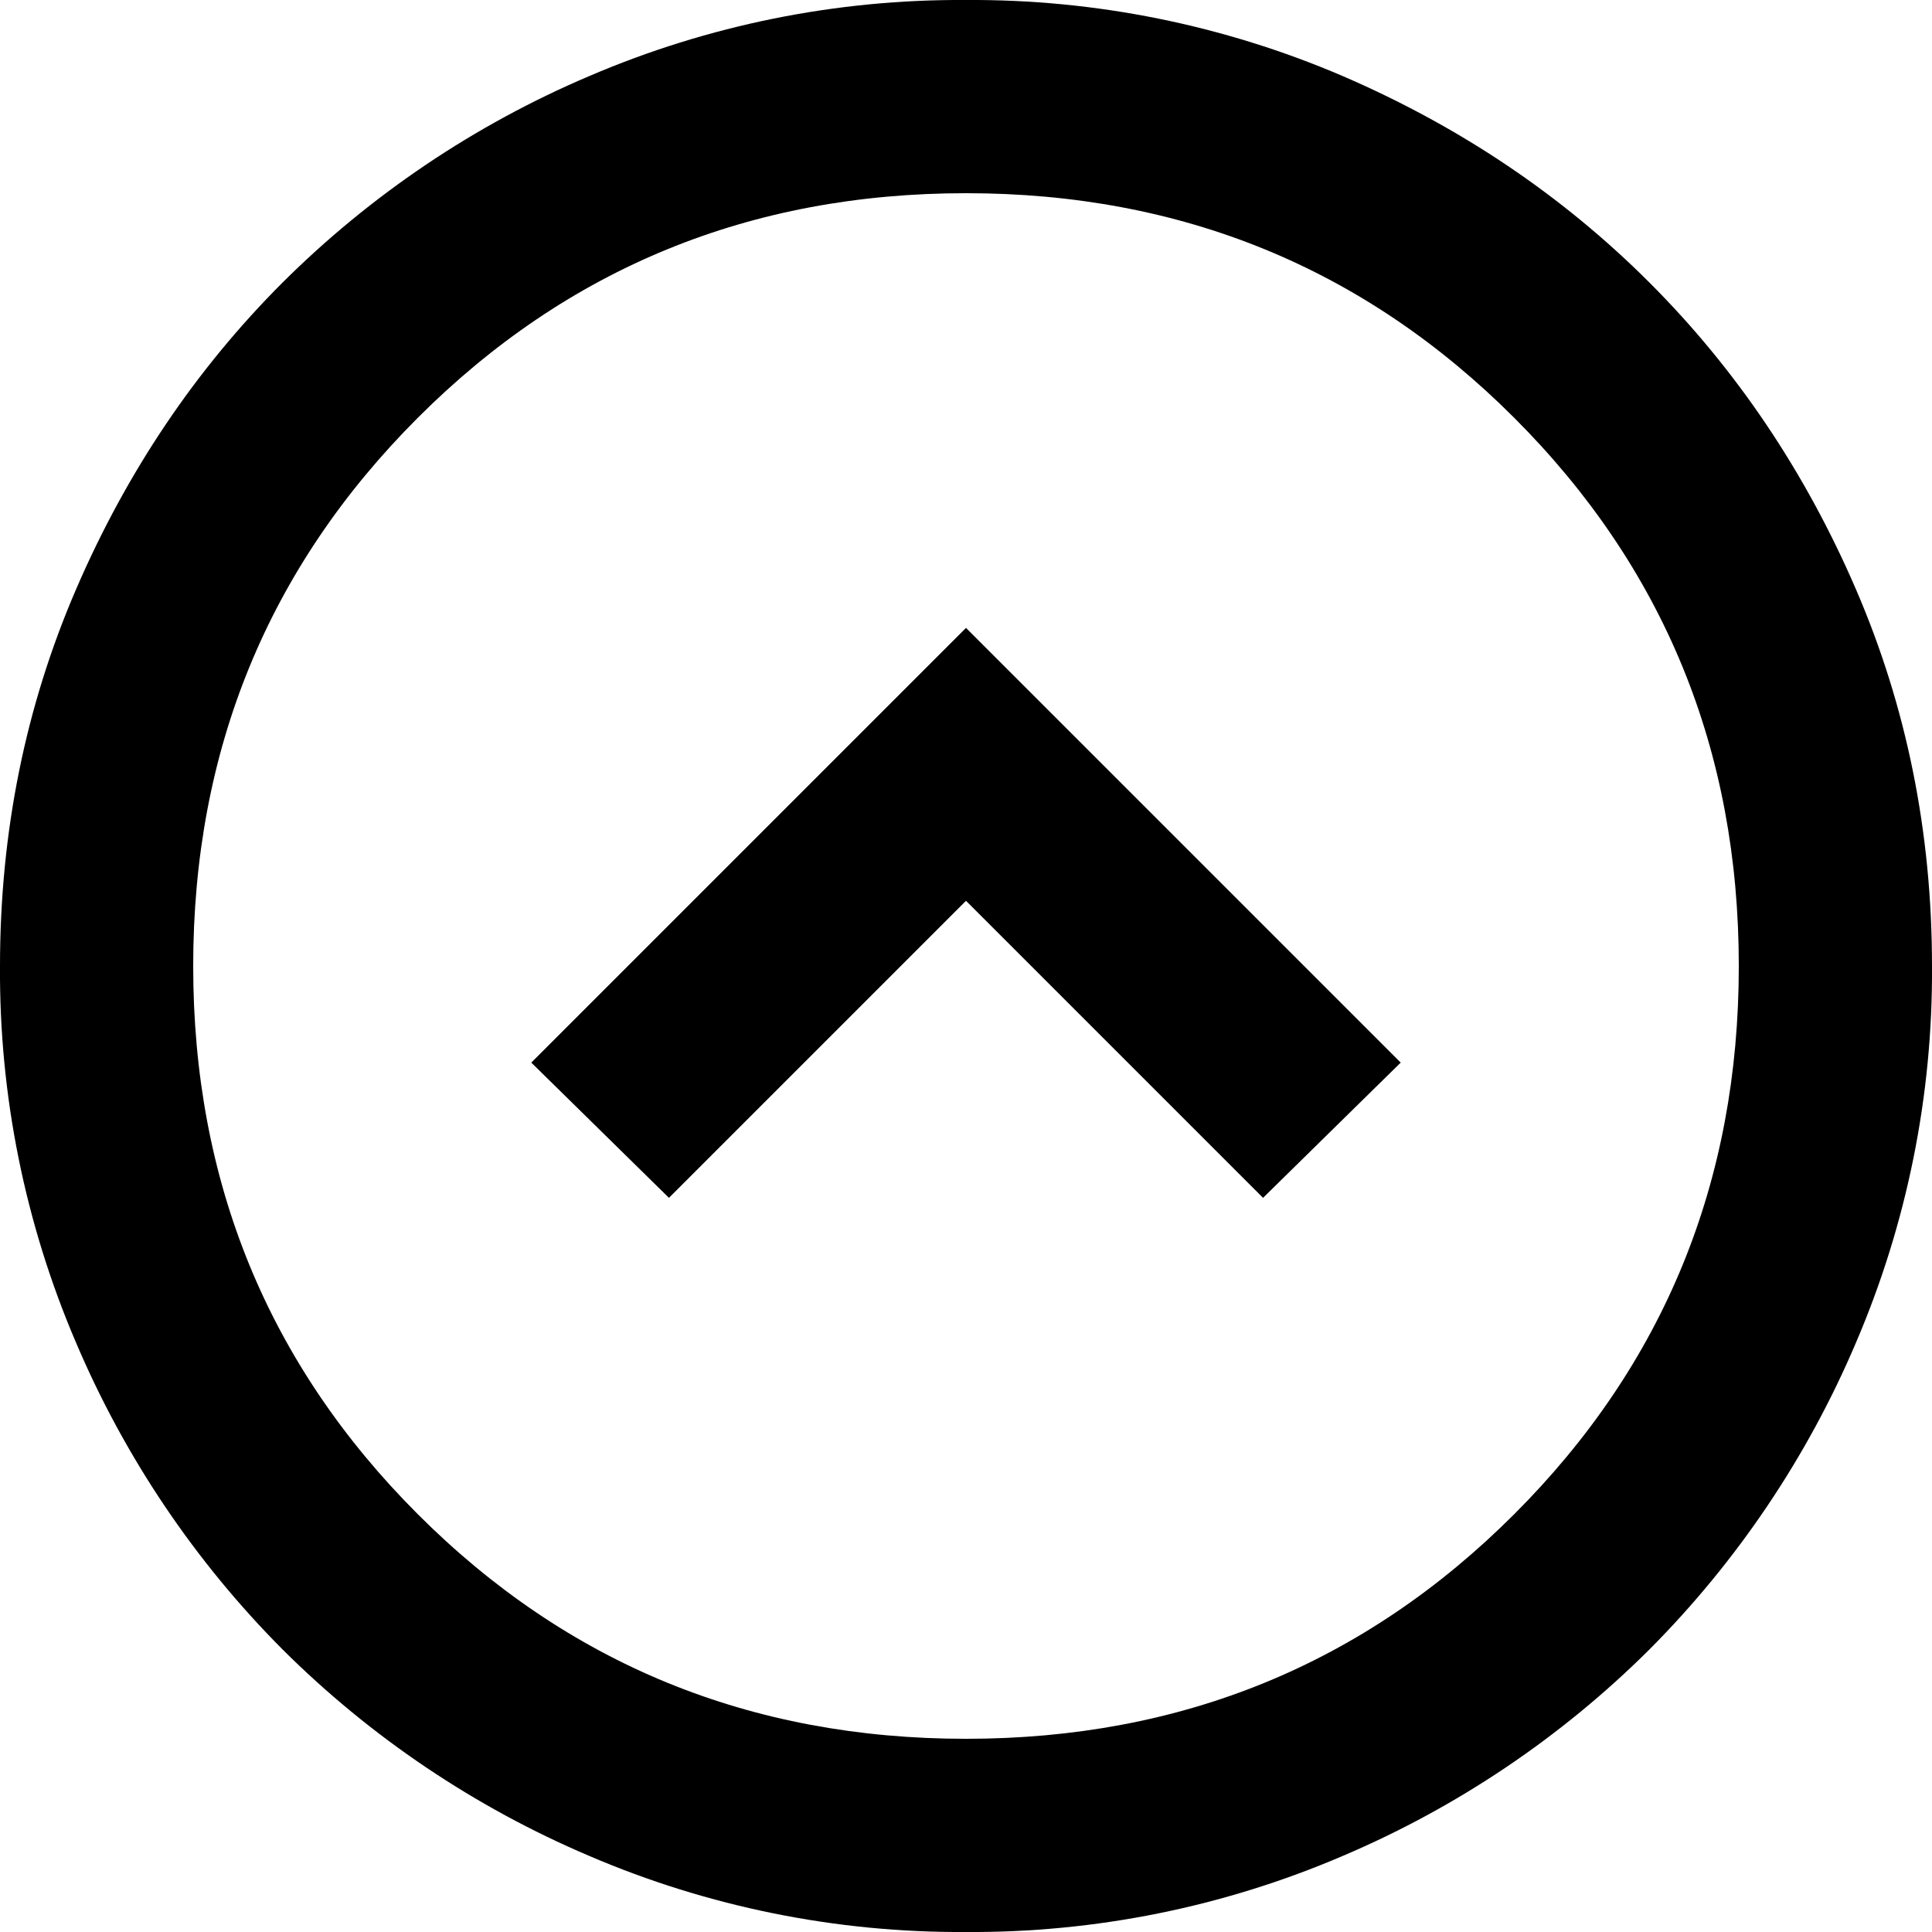
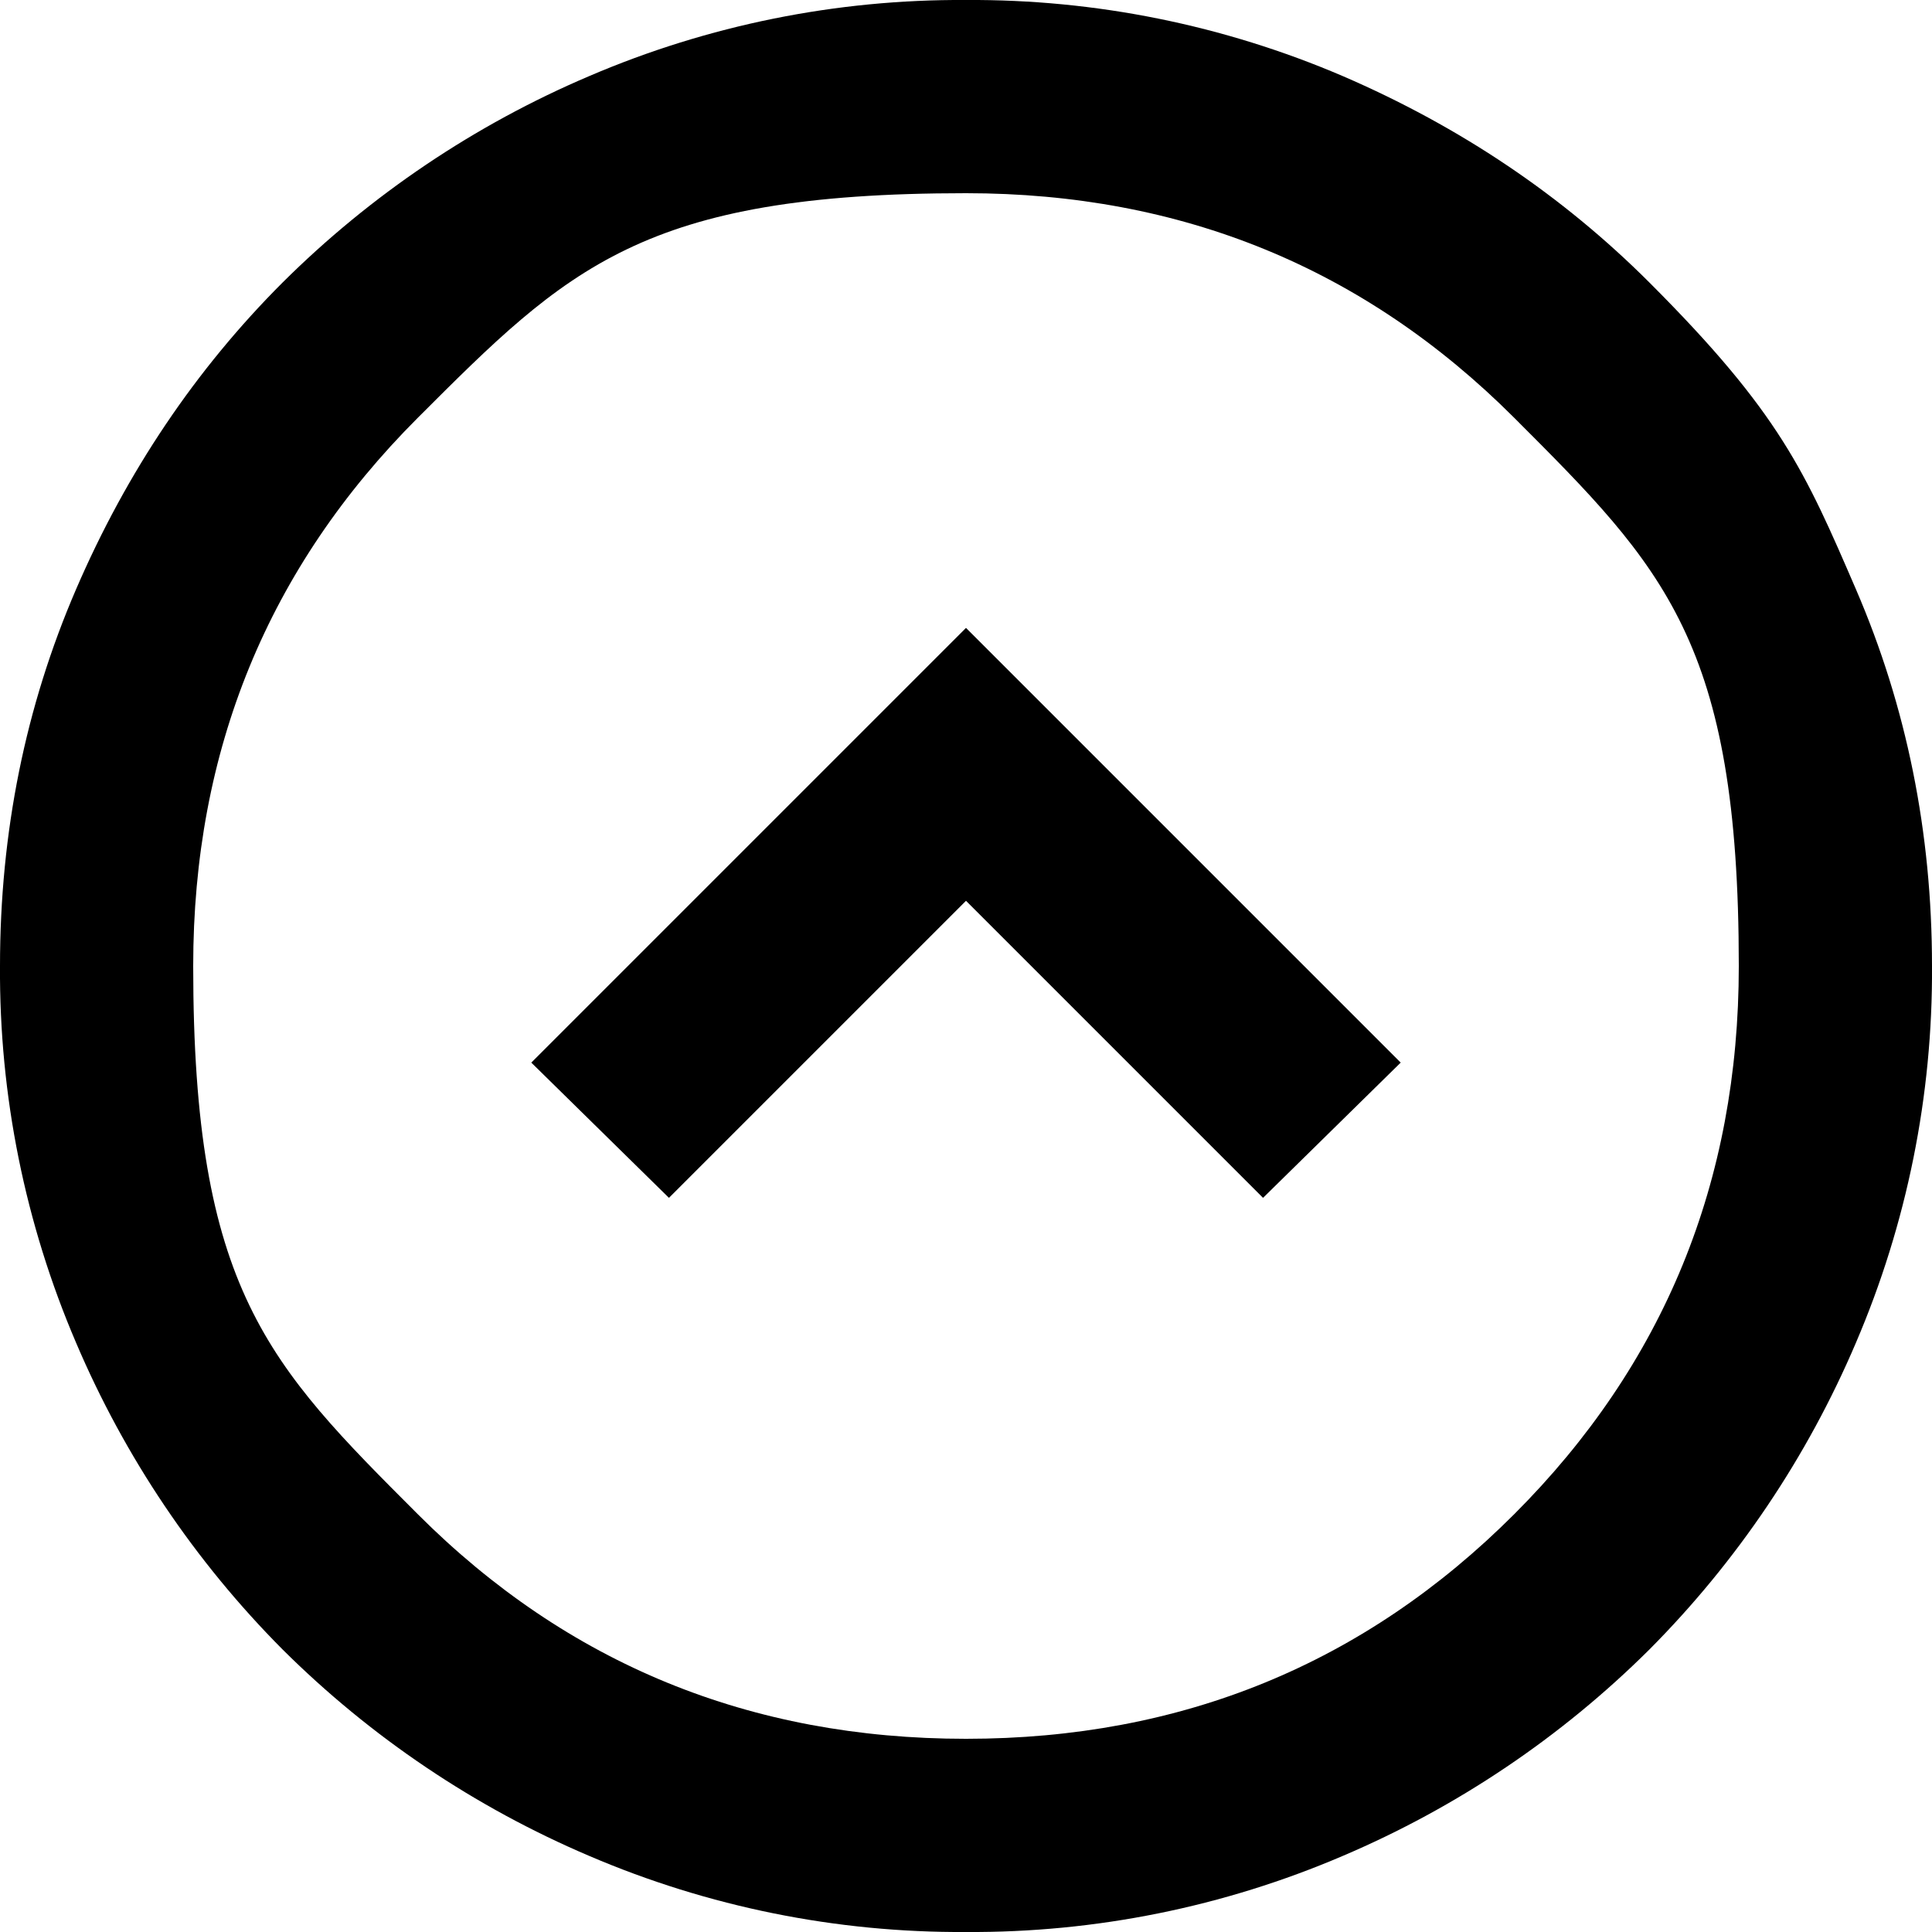
<svg xmlns="http://www.w3.org/2000/svg" width="16" height="16" viewBox="0 0 16 16">
-   <path d="M5.54 9.92 8 7.46l2.46 2.46L11.6 8.8 8 5.2 4.4 8.8l1.14 1.12ZM8 16a7.79 7.79 0 0 1-3.12-.63 8.079 8.079 0 0 1-2.54-1.71 8.08 8.08 0 0 1-1.71-2.54A7.79 7.79 0 0 1 0 8c0-1.107.21-2.147.63-3.12.42-.973.99-1.82 1.71-2.54A8.079 8.079 0 0 1 4.88.63 7.79 7.79 0 0 1 8 0a7.79 7.79 0 0 1 3.12.63c.973.42 1.82.99 2.54 1.71s1.29 1.567 1.71 2.54c.42.973.63 2.013.63 3.12a7.79 7.79 0 0 1-.63 3.12 8.08 8.08 0 0 1-1.71 2.54 8.08 8.08 0 0 1-2.54 1.71A7.79 7.79 0 0 1 8 16Zm0-1.6c1.787 0 3.3-.62 4.54-1.86C13.78 11.3 14.4 9.787 14.4 8s-.62-3.3-1.86-4.54C11.3 2.22 9.787 1.6 8 1.6s-3.3.62-4.54 1.86C2.22 4.7 1.6 6.213 1.6 8s.62 3.3 1.86 4.54C4.7 13.78 6.213 14.4 8 14.4Z" />
+   <path d="M5.54 9.92 8 7.46l2.46 2.46L11.6 8.8 8 5.2 4.4 8.8zM8 16a7.8 7.8 0 0 1-3.12-.63 8.1 8.1 0 0 1-2.54-1.71 8.1 8.1 0 0 1-1.71-2.54A7.8 7.8 0 0 1 0 8q0-1.66.63-3.12t1.71-2.54A8.1 8.1 0 0 1 4.88.63 7.8 7.8 0 0 1 8 0a7.8 7.8 0 0 1 3.12.63q1.46.63 2.54 1.71c1.08 1.08 1.29 1.567 1.71 2.54Q16 6.34 16 8a7.8 7.8 0 0 1-.63 3.12 8.1 8.1 0 0 1-1.71 2.54 8.1 8.1 0 0 1-2.54 1.71A7.8 7.8 0 0 1 8 16m0-1.6q2.68 0 4.54-1.86T14.4 8c0-2.68-.62-3.3-1.86-4.54Q10.68 1.6 8 1.6c-2.68 0-3.3.62-4.54 1.86Q1.6 5.32 1.6 8c0 2.68.62 3.3 1.86 4.54Q5.32 14.4 8 14.4" />
</svg>
